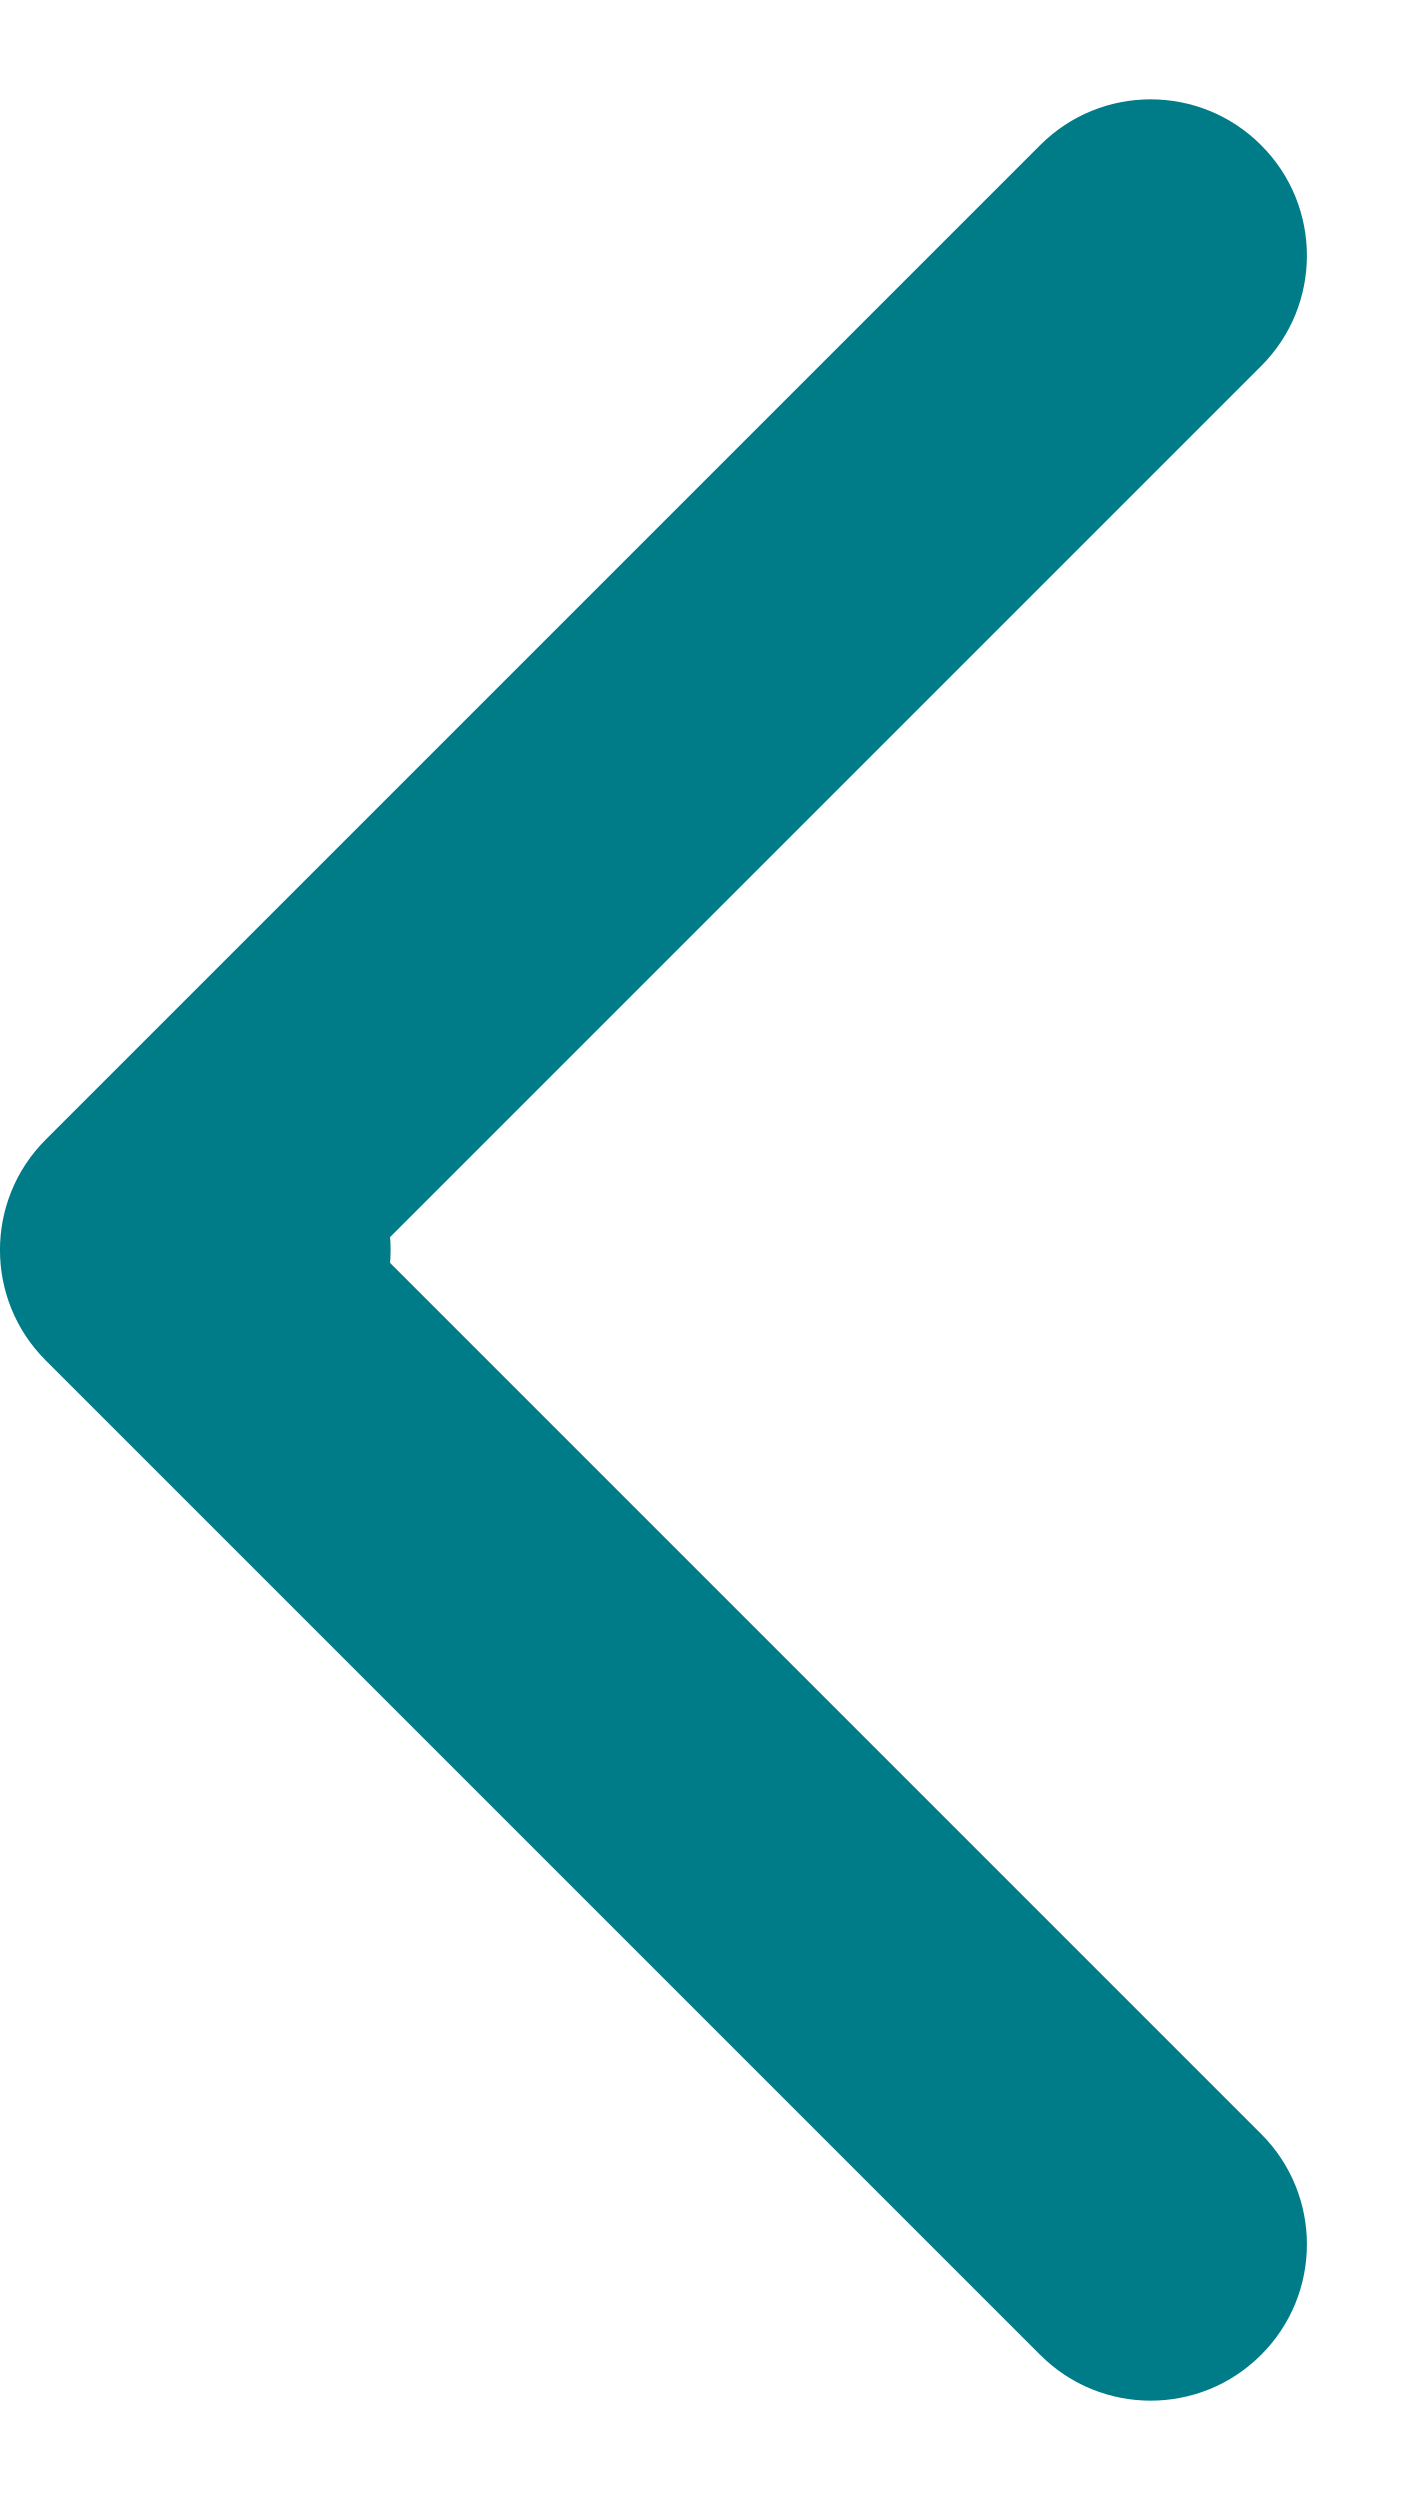
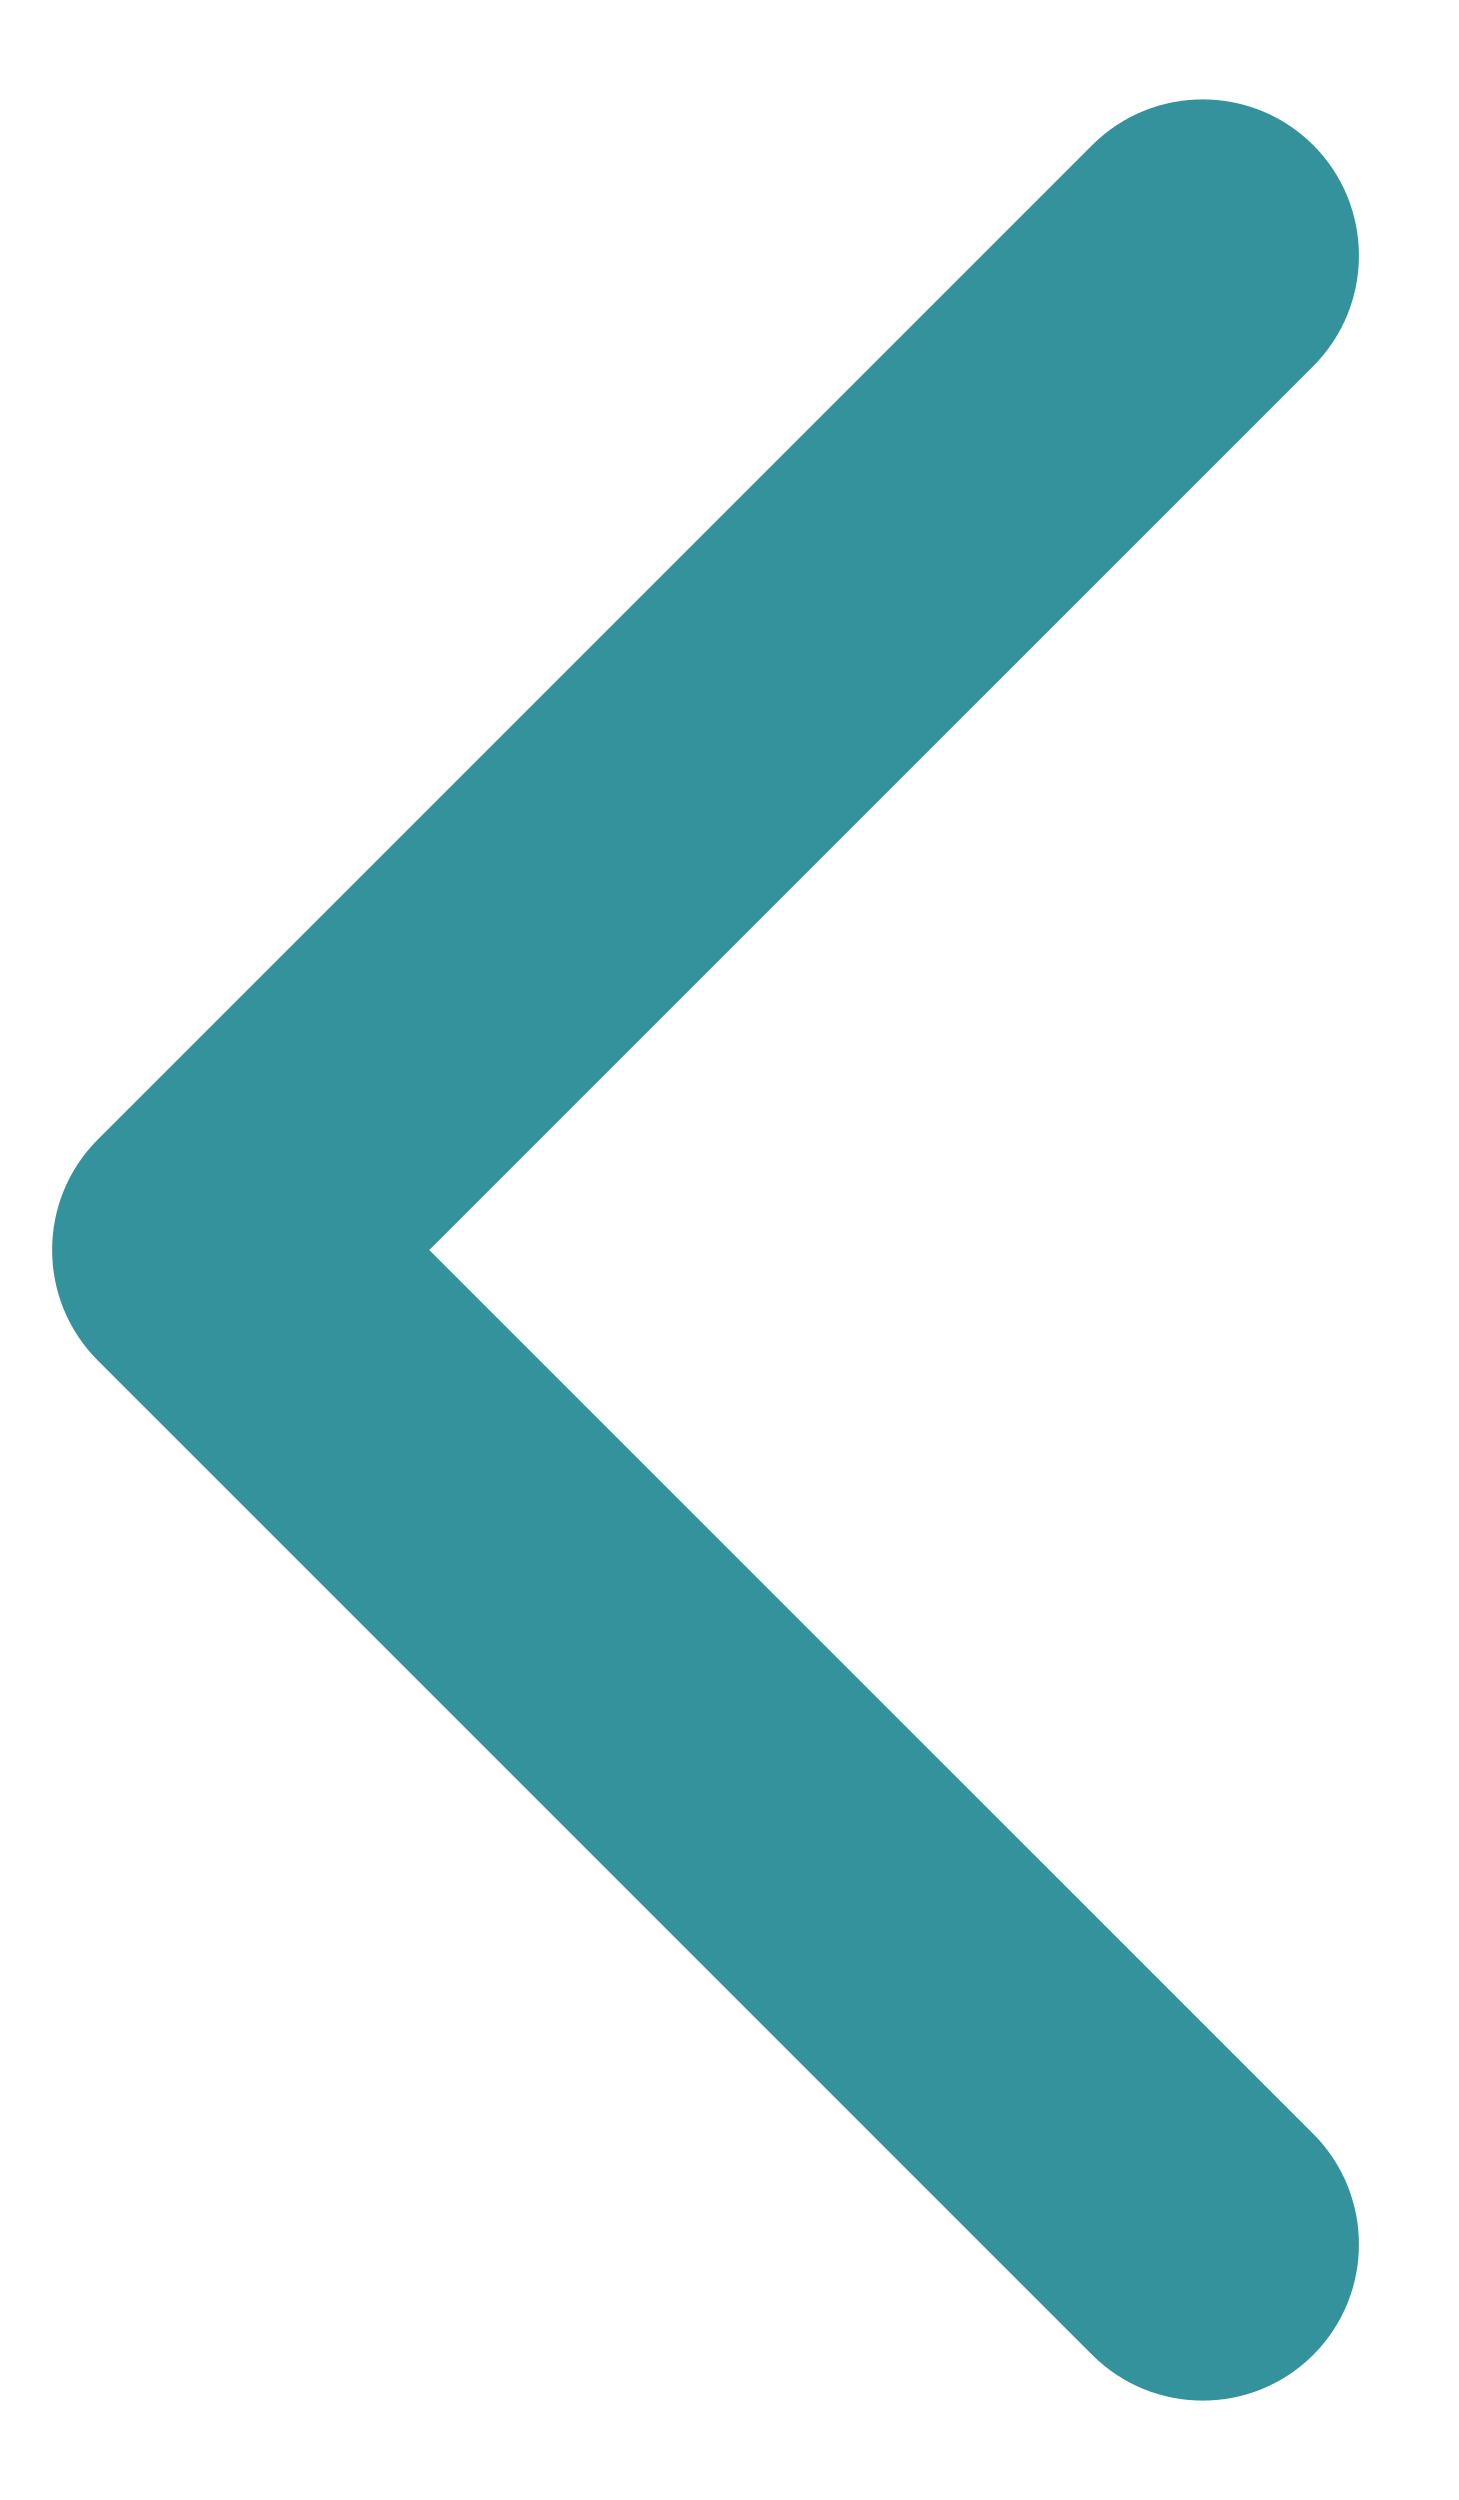
- <svg xmlns="http://www.w3.org/2000/svg" width="9" height="16" viewBox="0 0 9 16" fill="none">
-   <path d="M0.293 7.293C-0.098 7.683 -0.098 8.317 0.293 8.707L6.657 15.071C7.047 15.462 7.681 15.462 8.071 15.071C8.462 14.681 8.462 14.047 8.071 13.657L2.414 8L8.071 2.343C8.462 1.953 8.462 1.319 8.071 0.929C7.681 0.538 7.047 0.538 6.657 0.929L0.293 7.293ZM1.5 9C2.052 9 2.5 8.552 2.5 8C2.5 7.448 2.052 7 1.5 7V9ZM1 9H1.5V7H1V9Z" fill="#007C89" />
+ <svg xmlns="http://www.w3.org/2000/svg" width="14" height="24" viewBox="0 0 14 24" fill="none">
+   <path d="M2.5 10.5C3.328 10.5 4 11.172 4 12C4 12.828 3.328 13.5 2.5 13.5V10.5ZM0.939 13.061C0.354 12.475 0.354 11.525 0.939 10.939L10.485 1.393C11.071 0.808 12.021 0.808 12.607 1.393C13.192 1.979 13.192 2.929 12.607 3.515L4.121 12L12.607 20.485C13.192 21.071 13.192 22.021 12.607 22.607C12.021 23.192 11.071 23.192 10.485 22.607L0.939 13.061ZM2.5 13.5H2V10.5H2.5V13.5Z" fill="#34929C" />
</svg>
